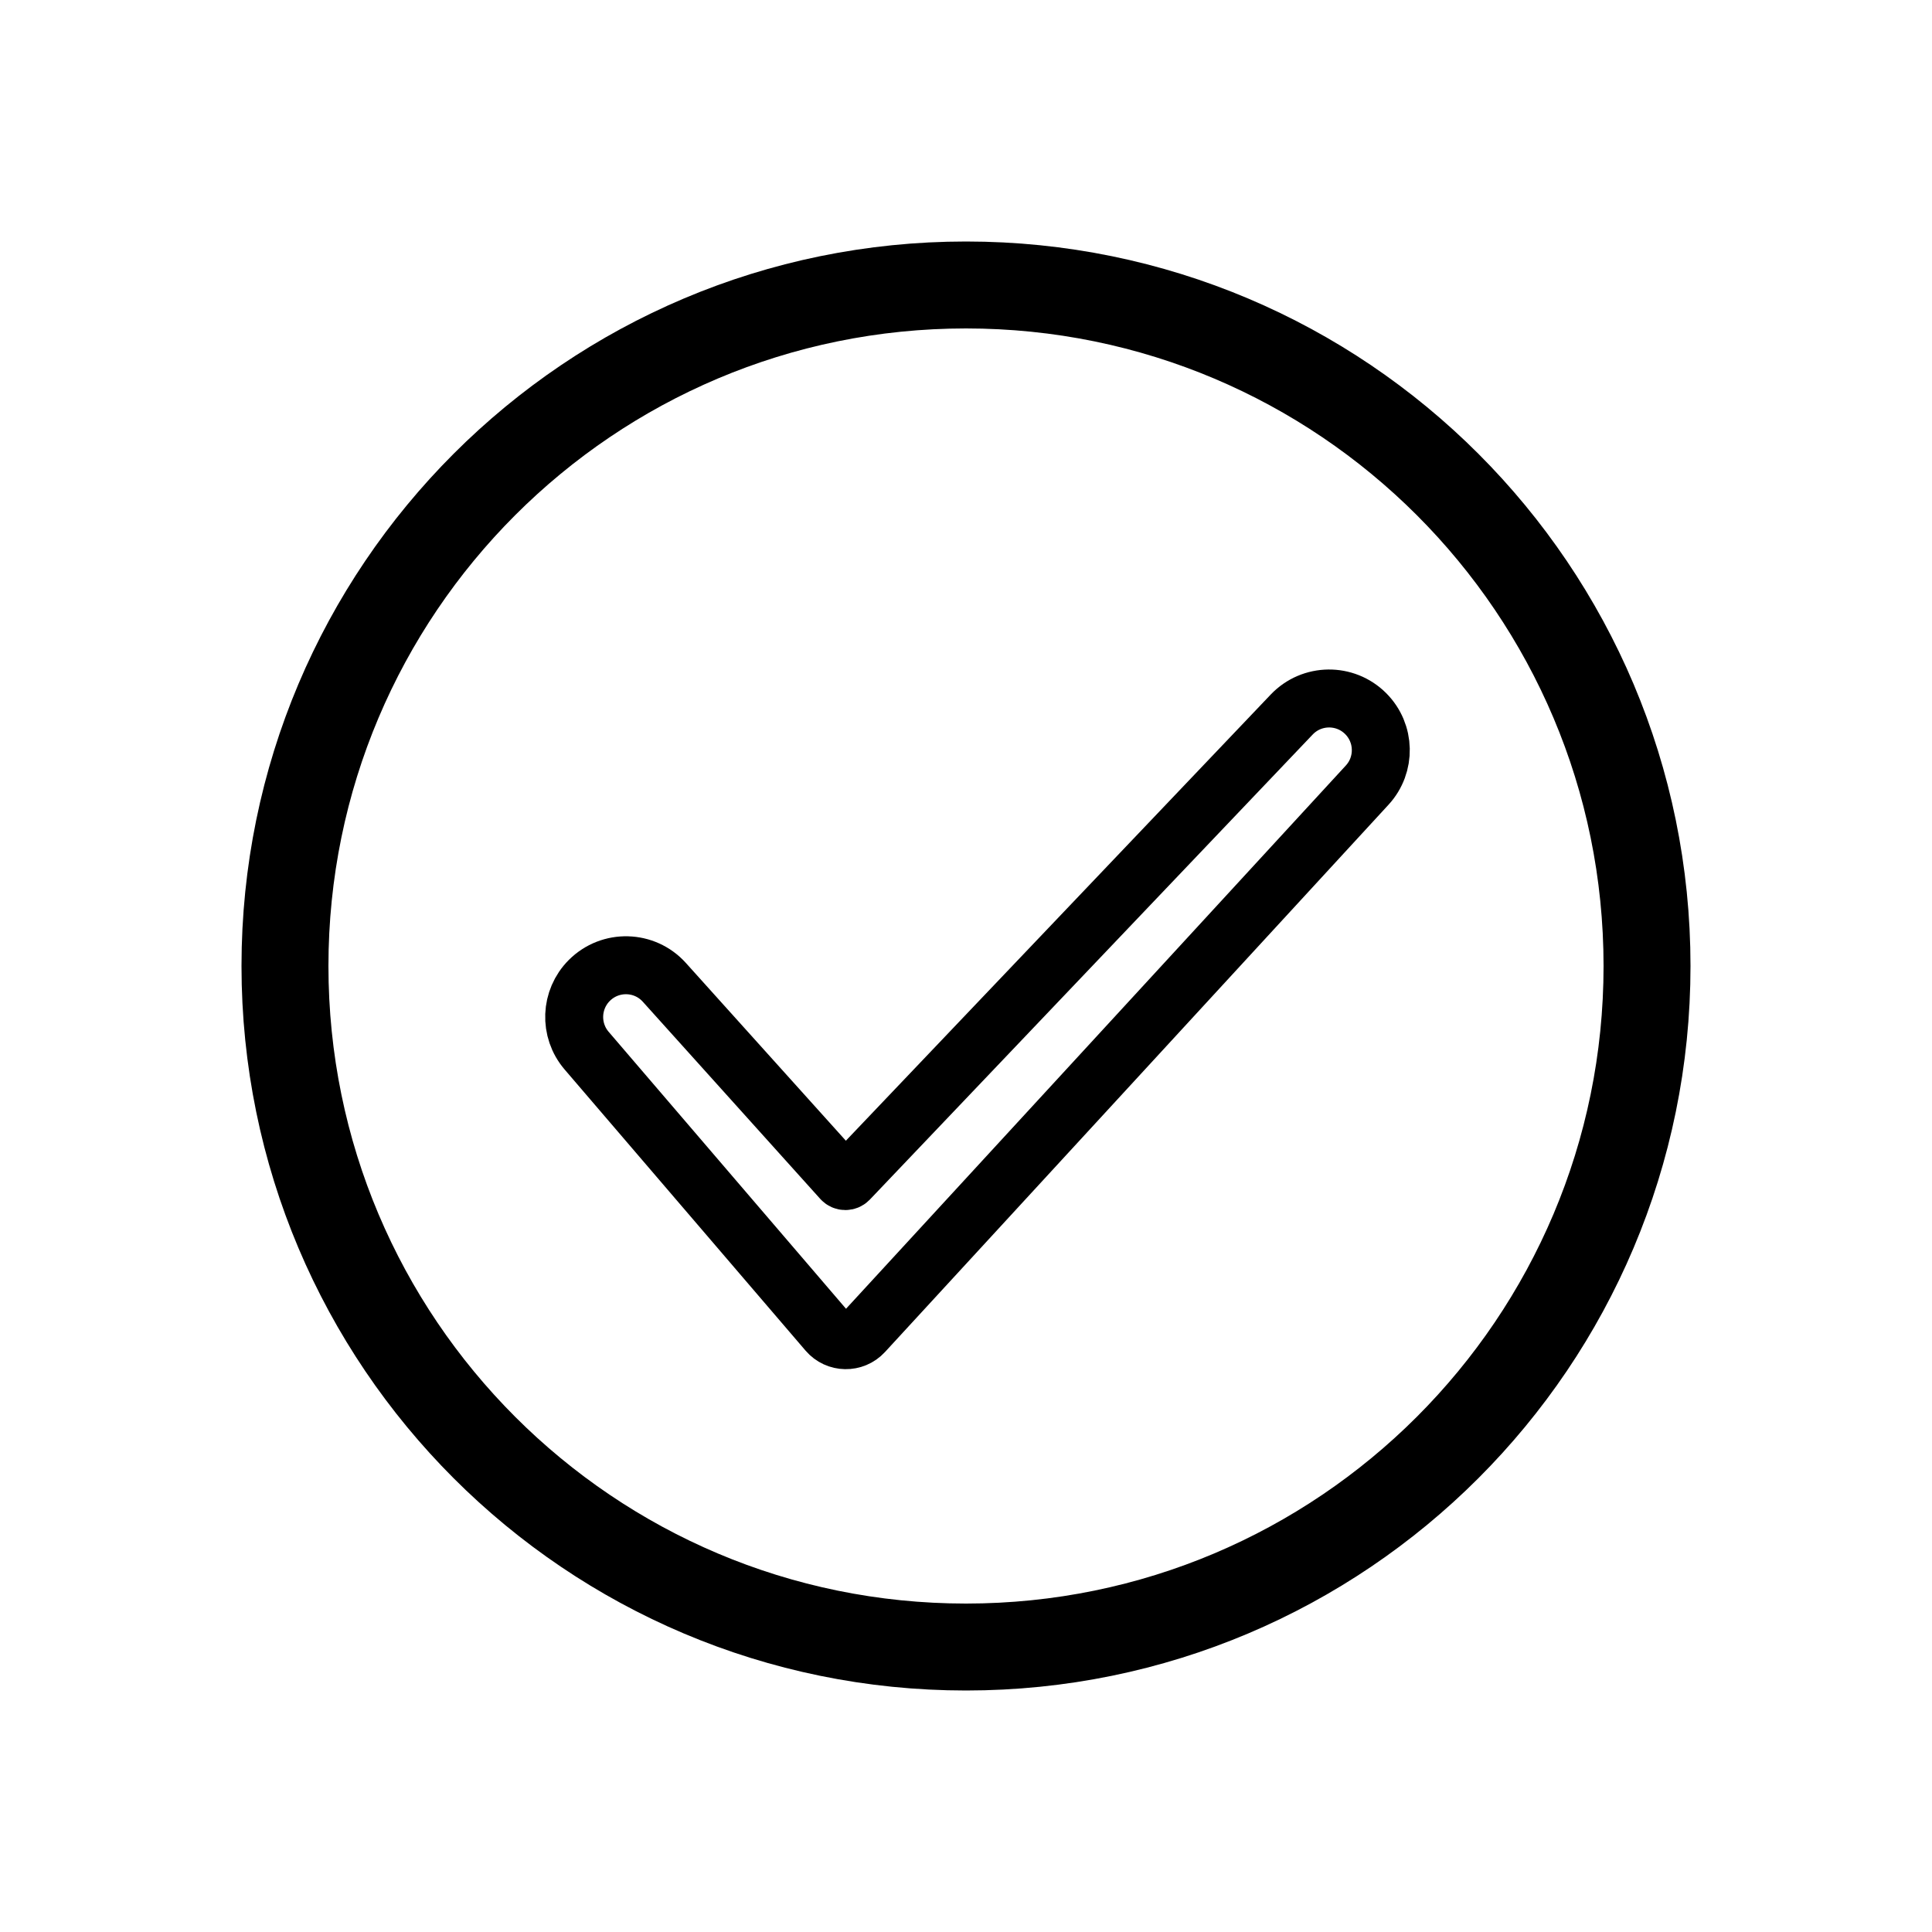
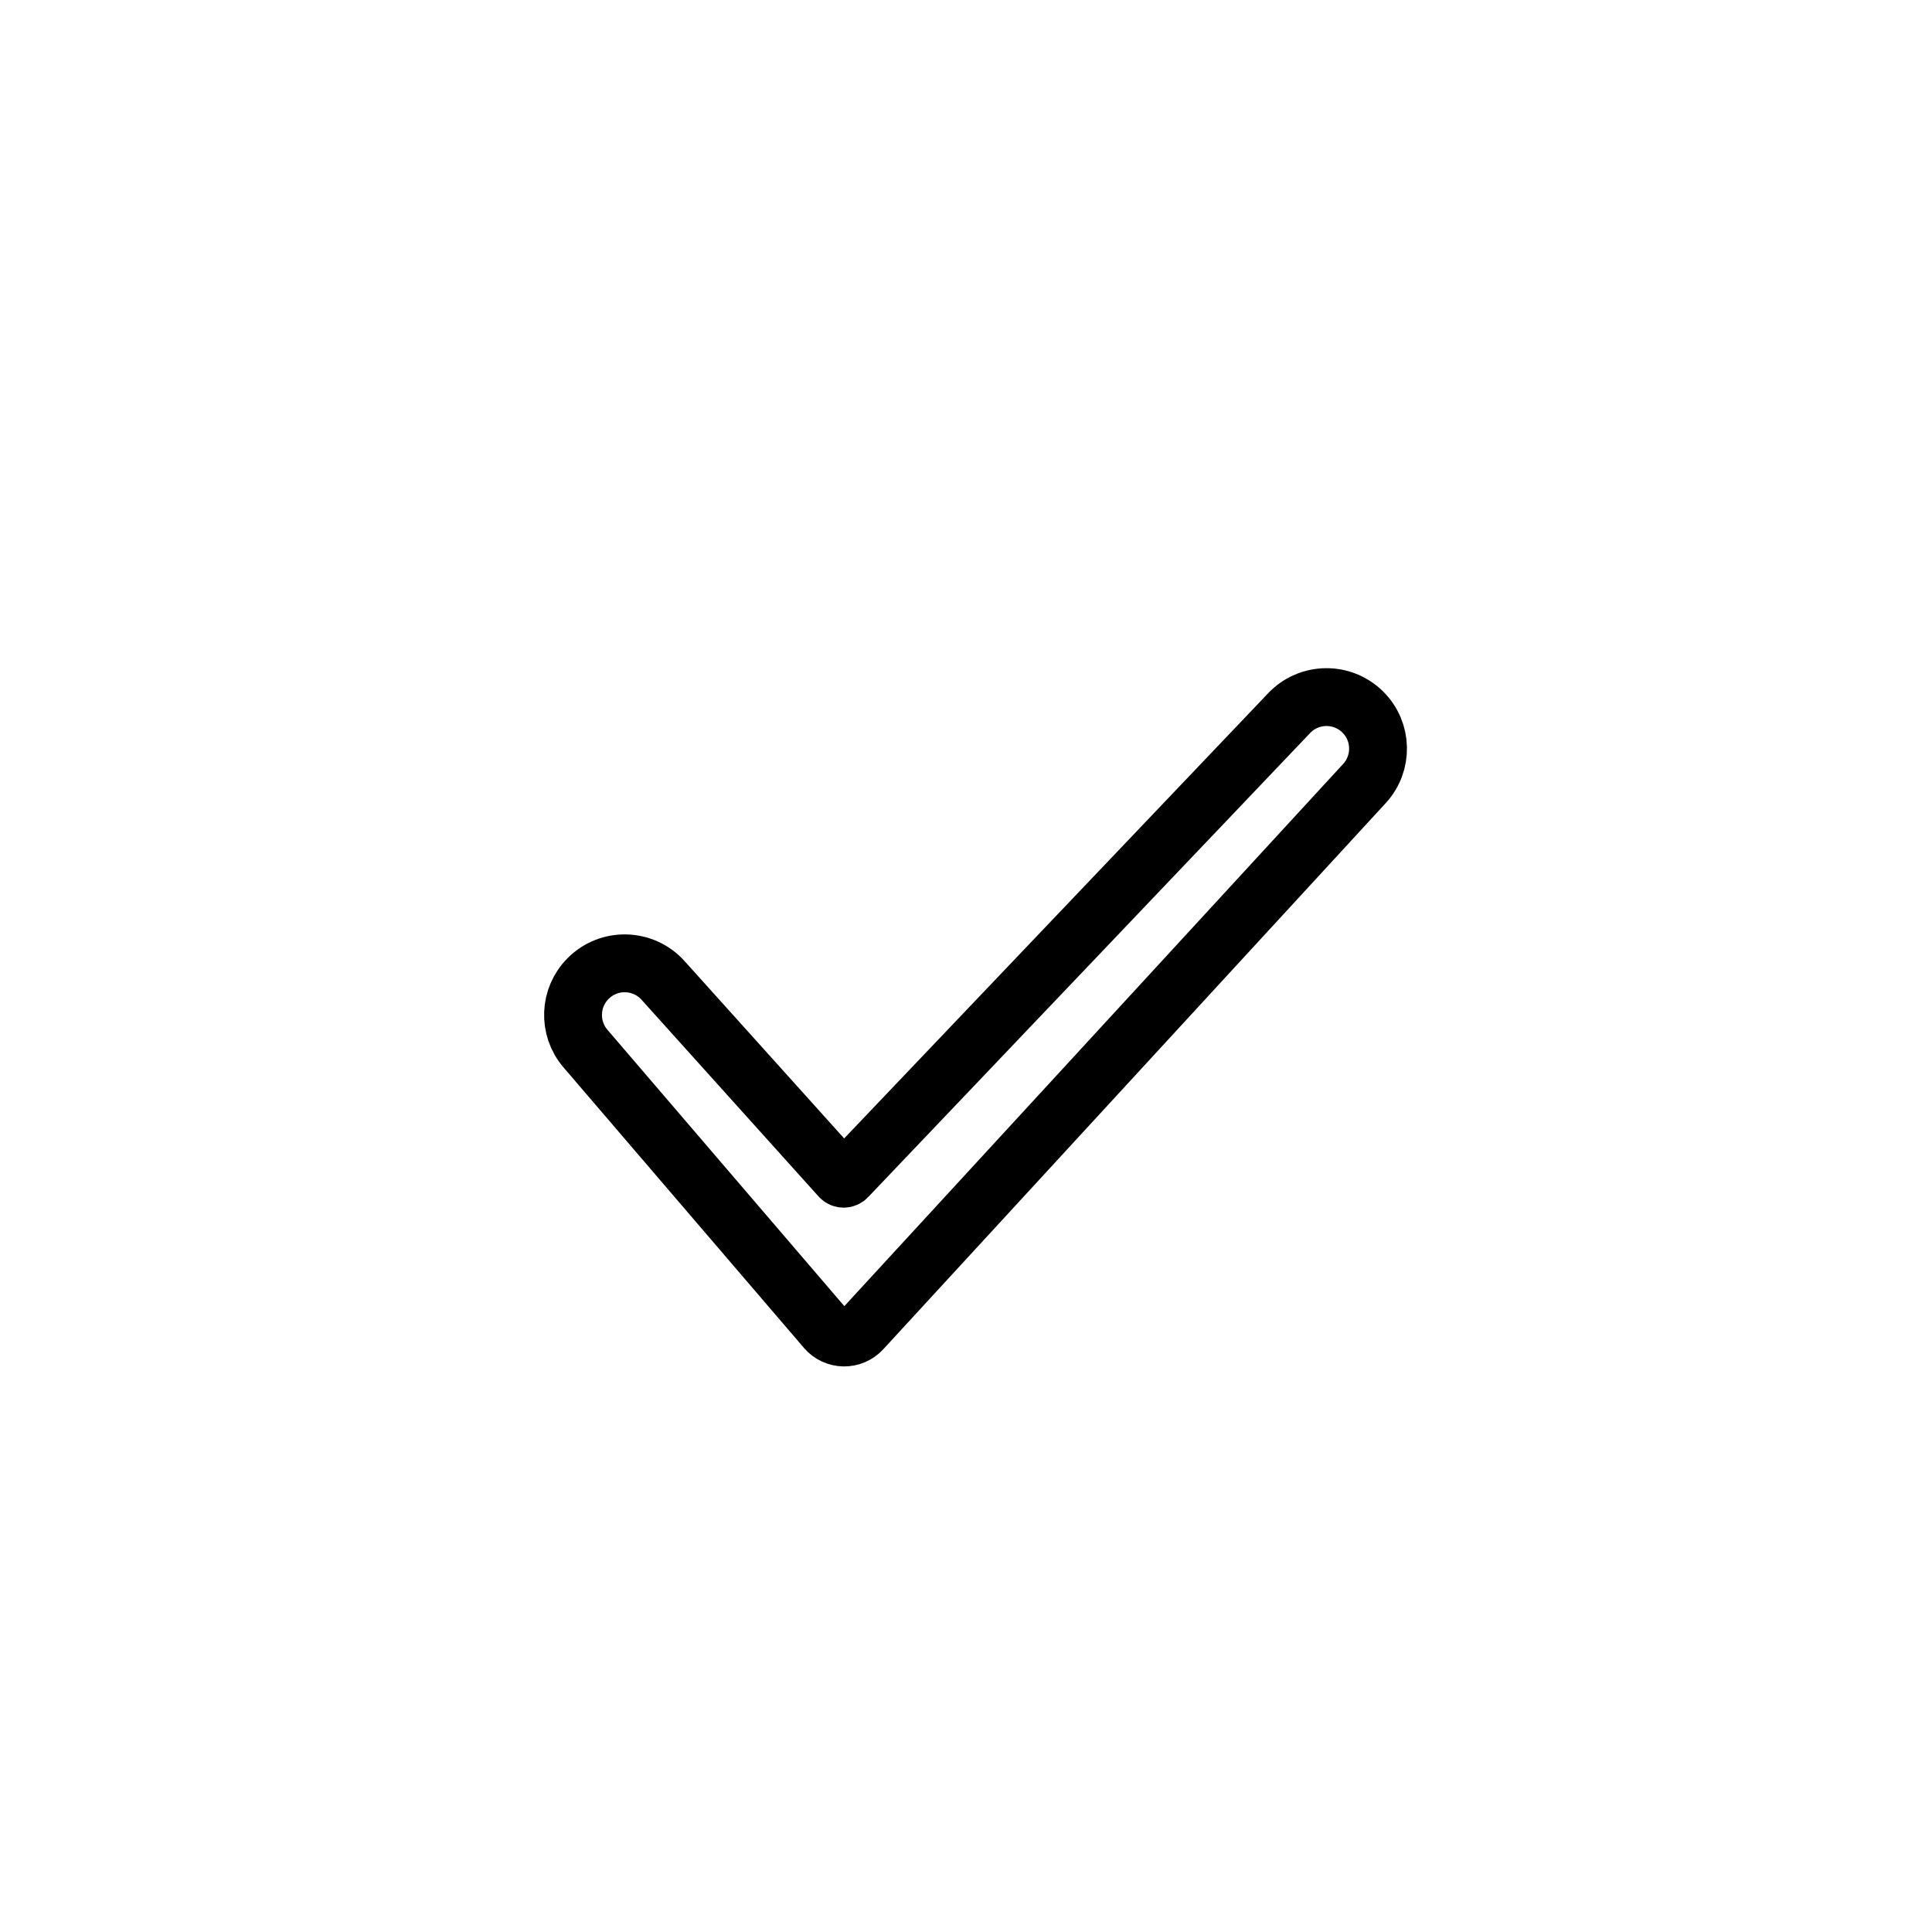
- <svg xmlns="http://www.w3.org/2000/svg" width="40" height="40" viewBox="0 0 40 40" fill="none">
-   <circle cx="20" cy="20" r="14.1" stroke="black" stroke-width="1.8" />
-   <path d="M28.306 16.255L17.881 27.586C17.678 27.806 17.328 27.8 17.134 27.573L12.146 21.753C11.781 21.328 11.806 20.694 12.201 20.299C12.636 19.864 13.345 19.883 13.755 20.339L17.428 24.42C17.467 24.463 17.534 24.464 17.575 24.422L26.744 14.793C27.159 14.358 27.85 14.35 28.275 14.775C28.68 15.18 28.694 15.833 28.306 16.255Z" stroke="black" stroke-width="1.2" />
+ <svg xmlns="http://www.w3.org/2000/svg" width="100%" height="100%" viewBox="0 0 167 167" version="1.1" xml:space="preserve" style="fill-rule:evenodd;clip-rule:evenodd;">
+   <path d="M117.94,67.728l-43.435,47.212c-0.845,0.919 -2.303,0.893 -3.115,-0.055l-20.783,-24.246c-1.518,-1.771 -1.417,-4.413 0.233,-6.062c1.808,-1.809 4.763,-1.731 6.474,0.17l15.301,17.002c0.163,0.18 0.445,0.184 0.612,0.009l38.208,-40.119c1.726,-1.812 4.607,-1.847 6.377,-0.077c1.688,1.688 1.745,4.409 0.128,6.166Z" style="fill:none;fill-rule:nonzero;stroke:#000;stroke-width:5px;" />
</svg>
